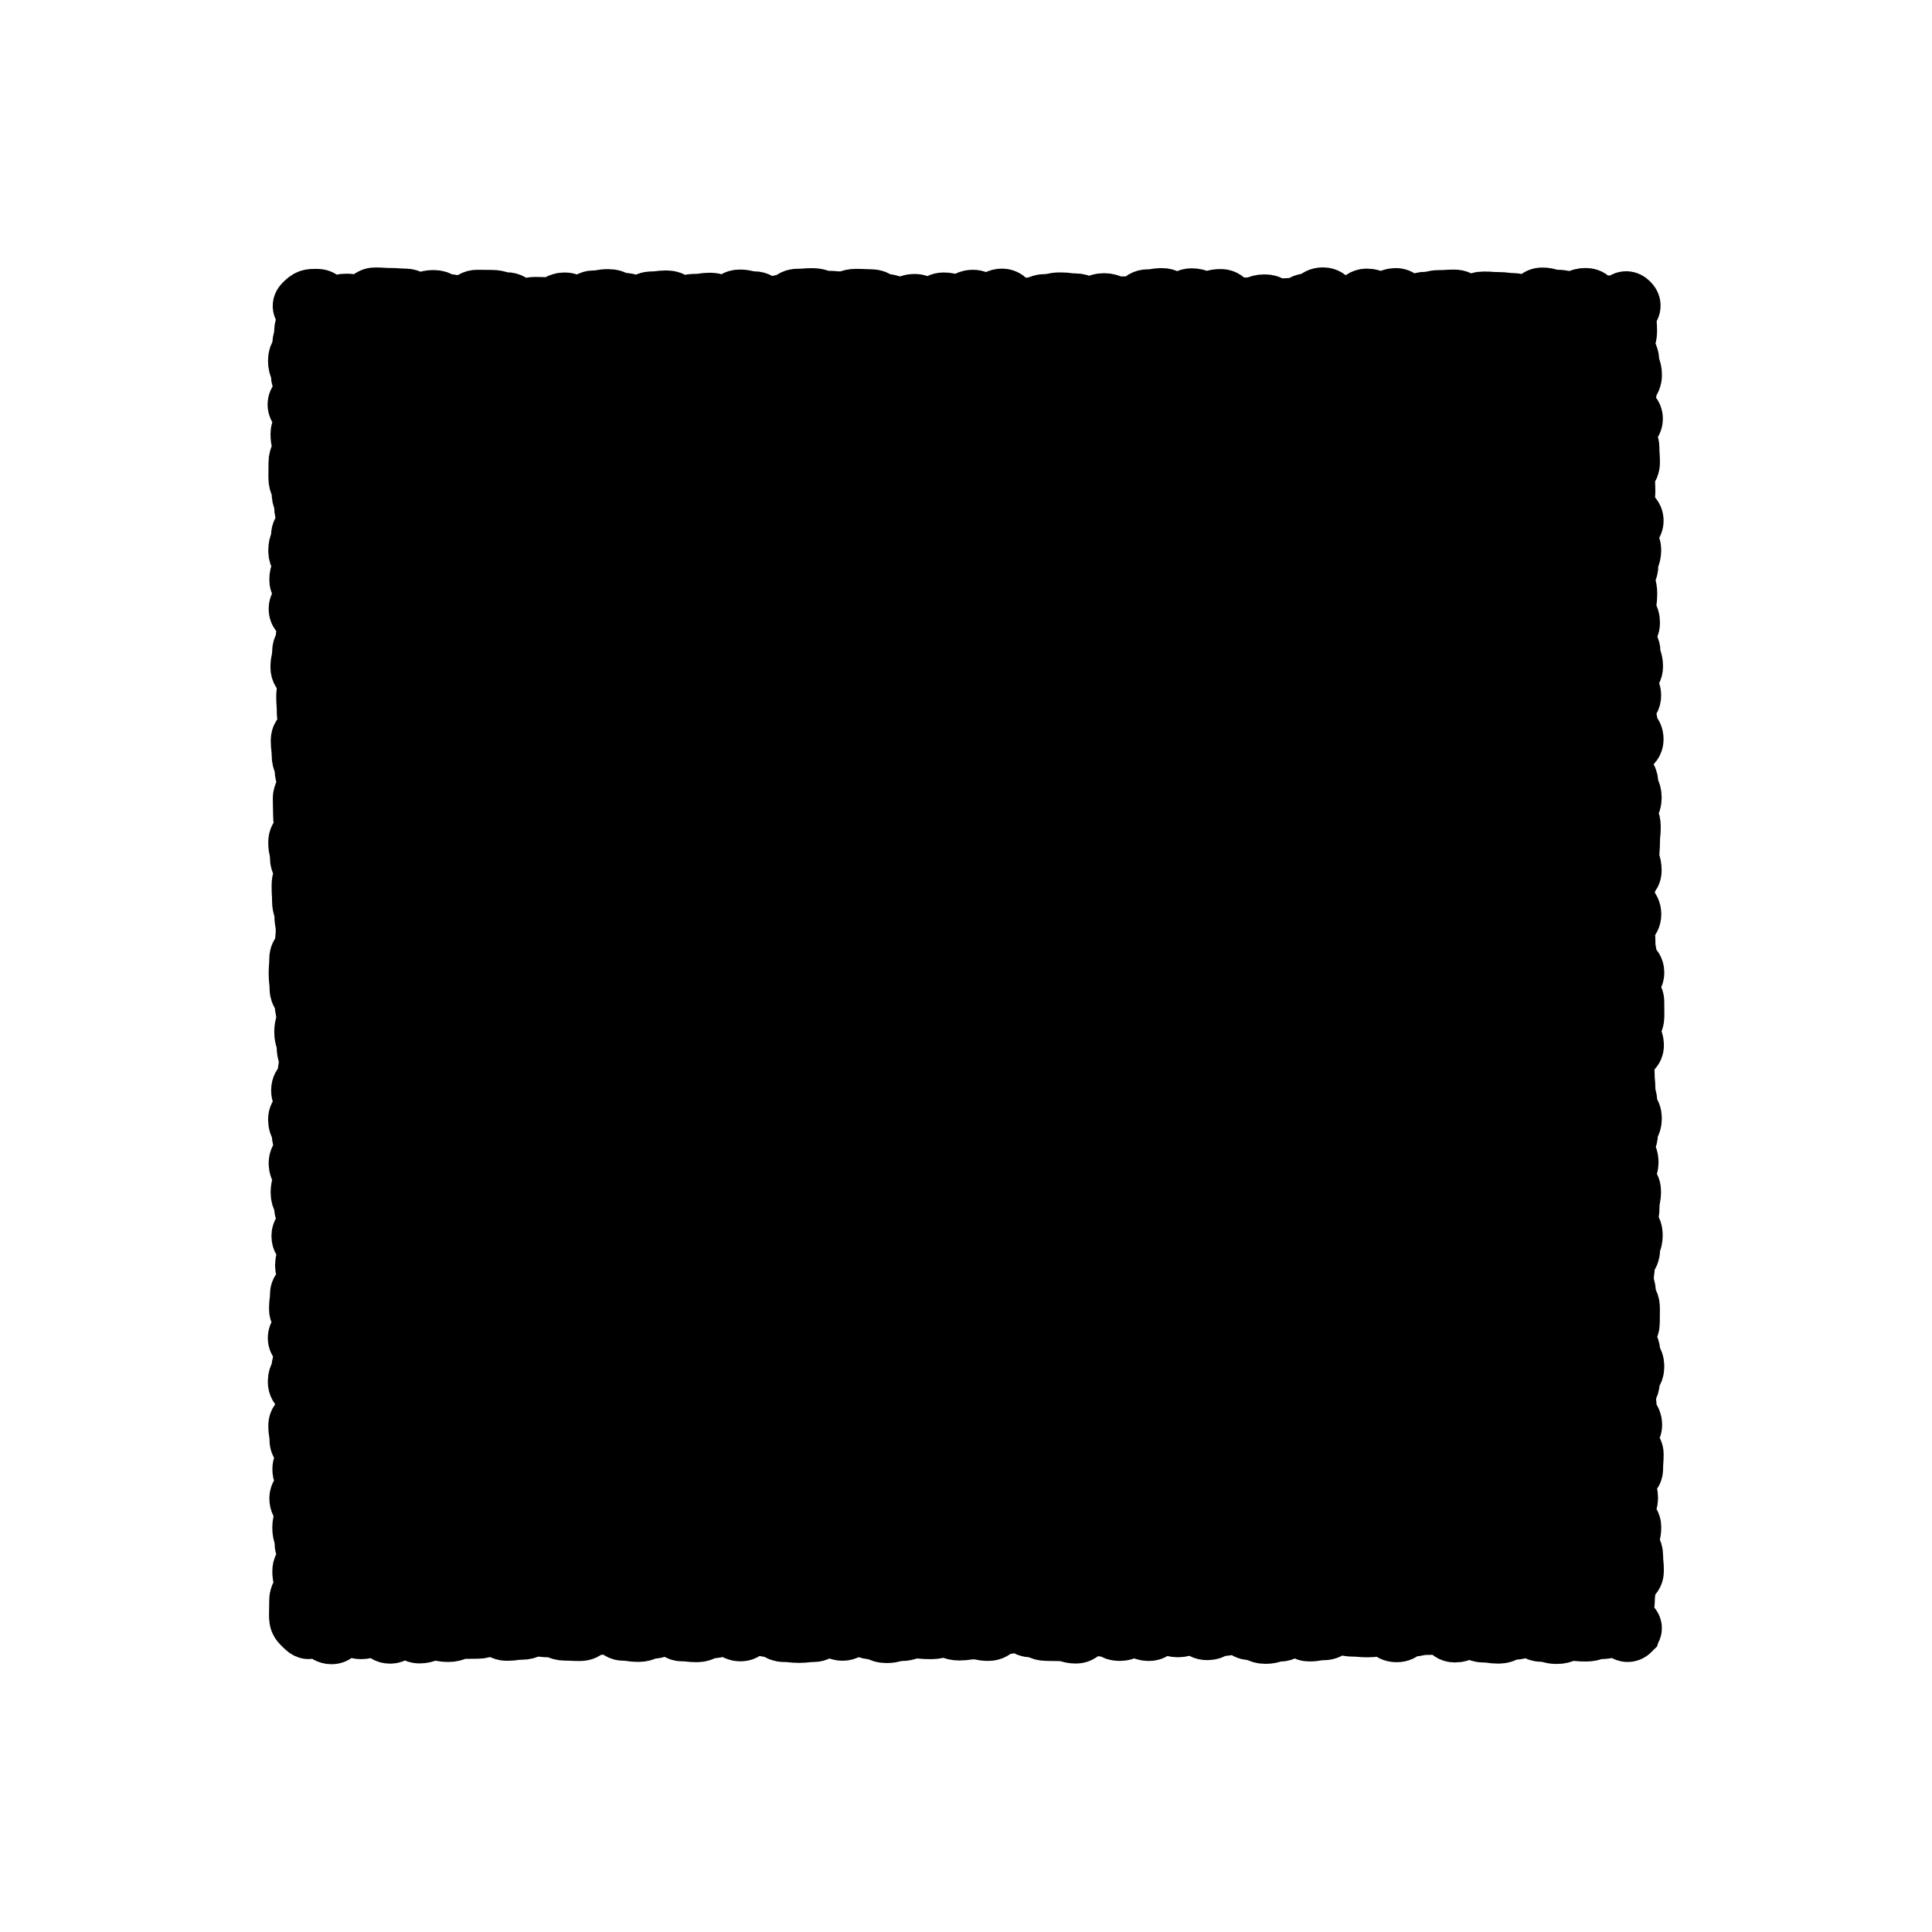
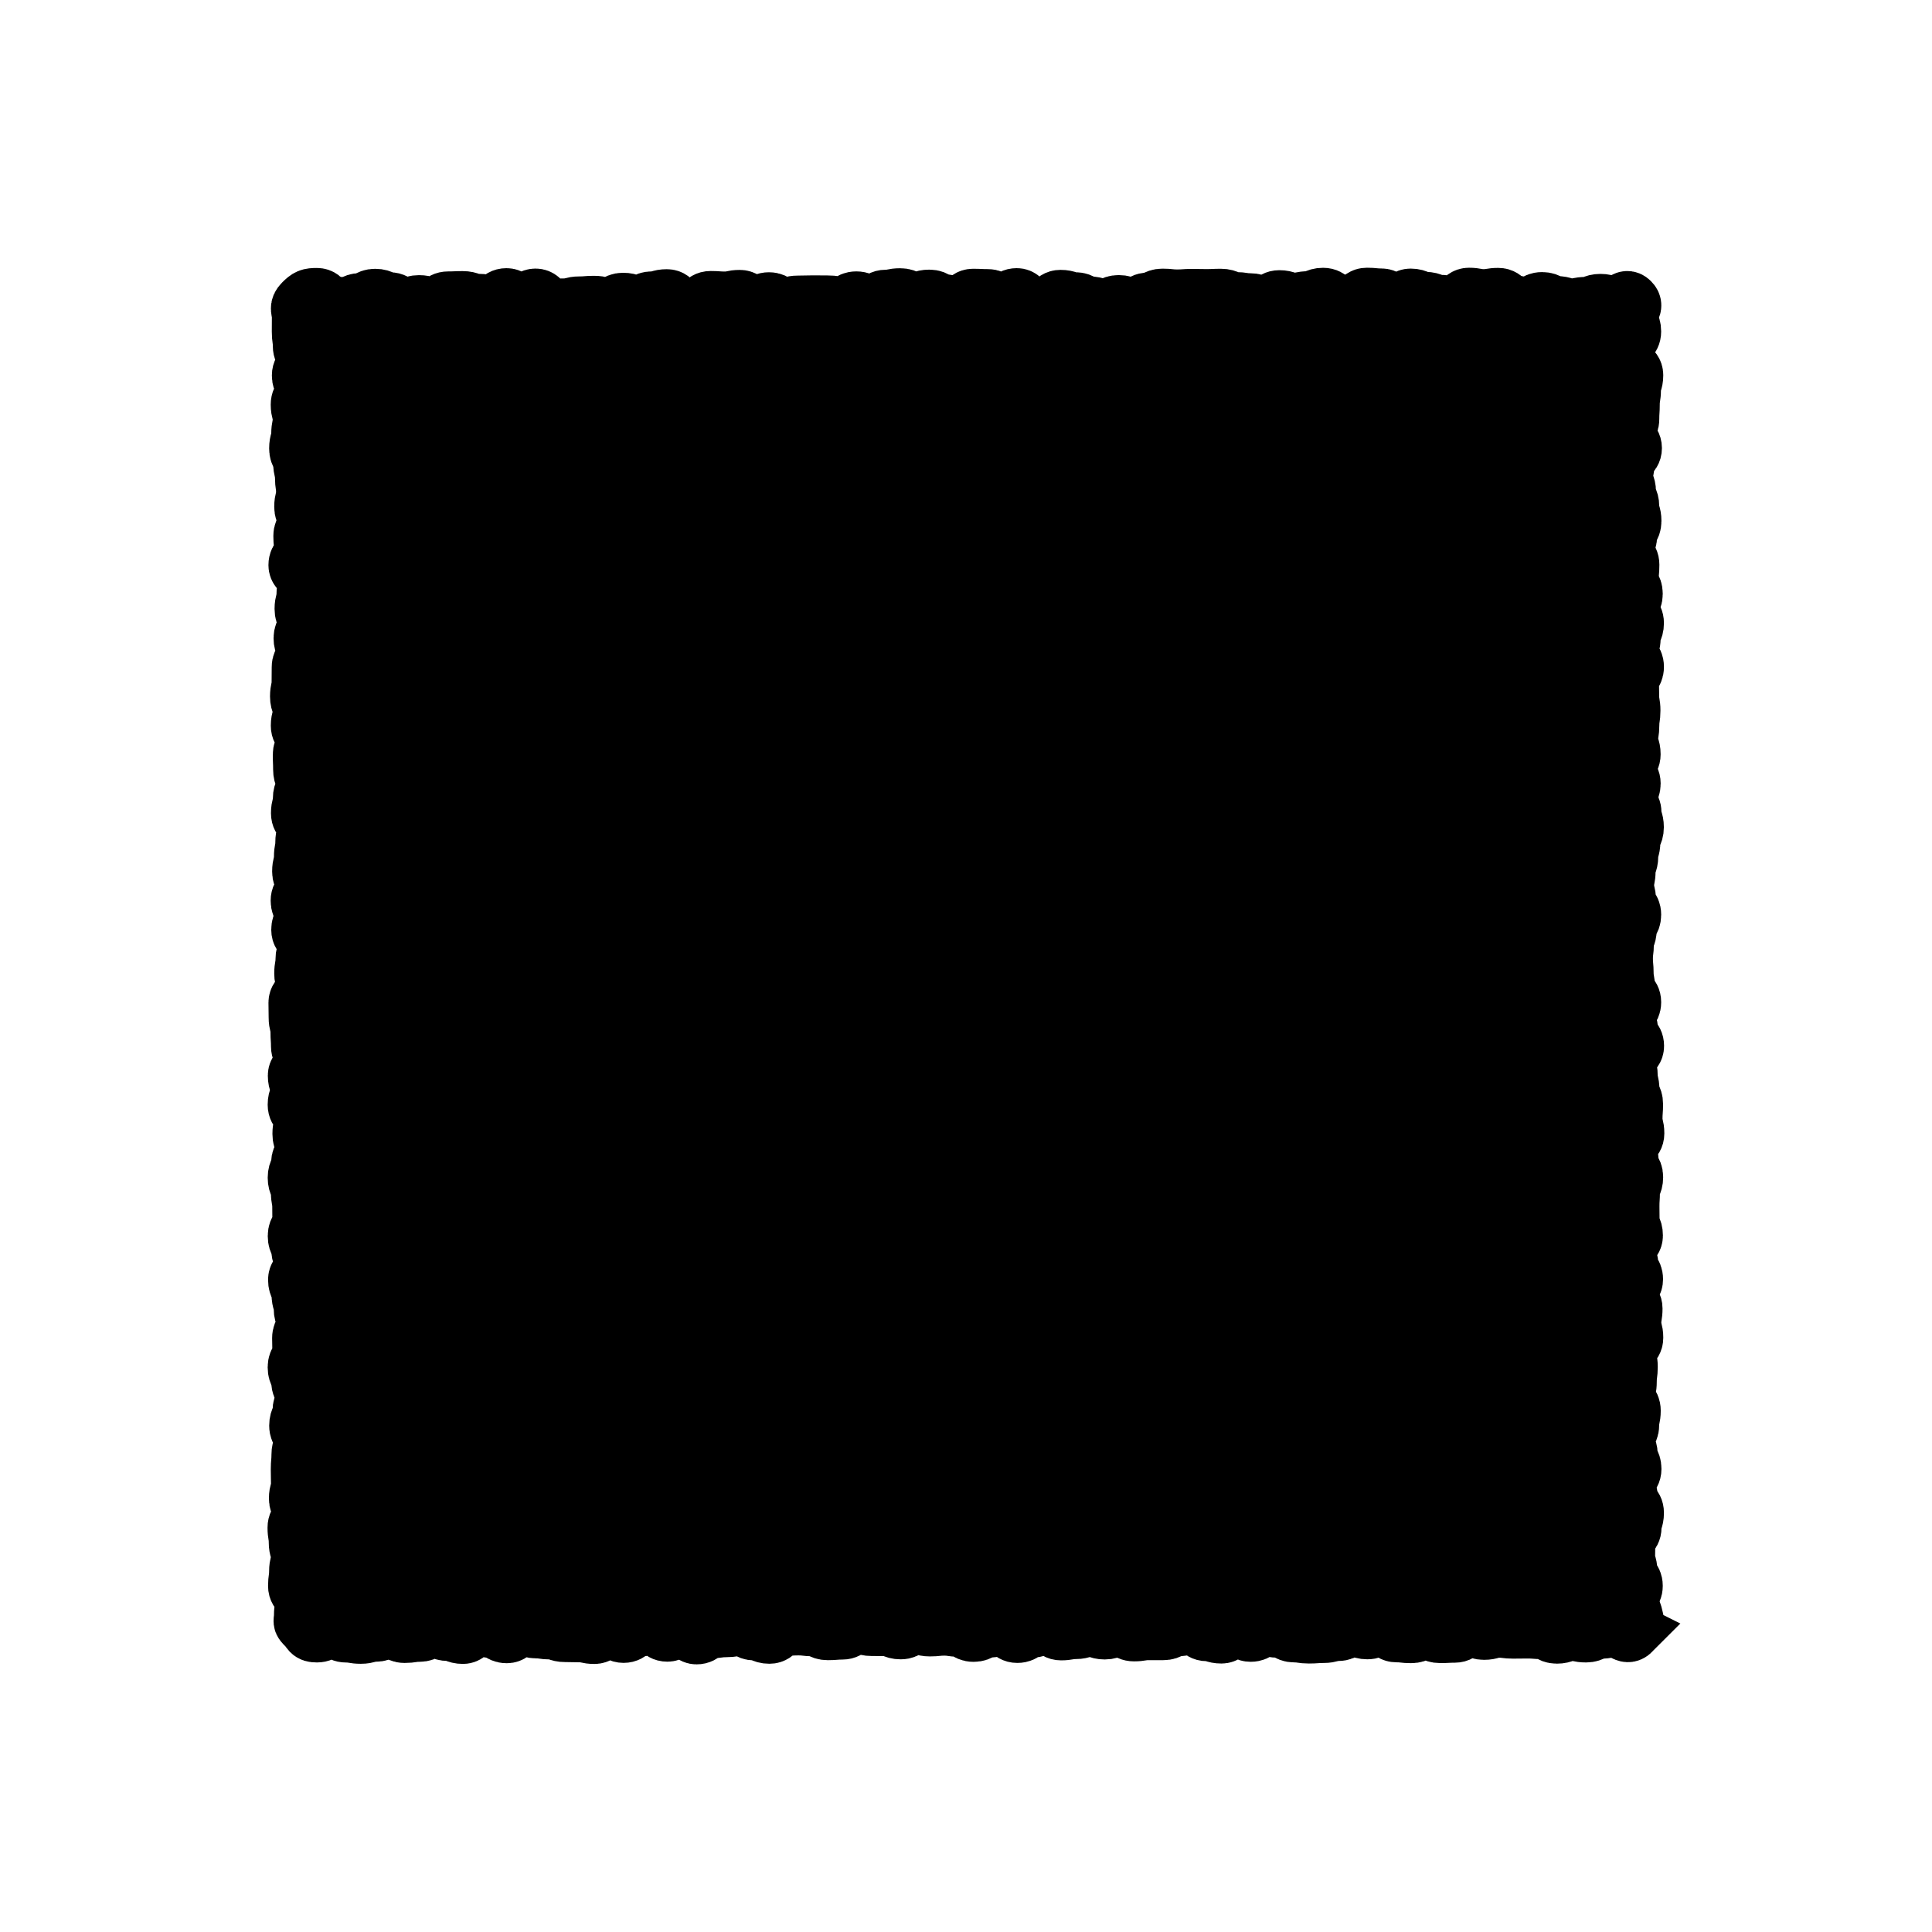
- <svg xmlns="http://www.w3.org/2000/svg" id="eraser" width="500" height="500" viewBox="0 0 500 500">
-   <path d="M422.18,422.17c-1.33,1.34-2.29-.72-4.18-.72s-1.89.42-3.77.42-1.89.63-3.78.63-1.89-.16-3.77-.16-1.89.79-3.77.79-1.89-.54-3.77-.54-1.89-1.15-3.77-1.15-1.89.6-3.77.6-1.89,1-3.77,1-1.89-.28-3.77-.28-1.89-.99-3.77-.99-1.89.97-3.77.97-1.89-2.09-3.78-2.09-1.89.15-3.77.15-1.89.42-3.77.42-1.89,1.46-3.77,1.46-1.89-1.51-3.77-1.51-1.89.24-3.77.24-1.89-.18-3.77-.18-1.89-.57-3.77-.57-1.89,1.5-3.78,1.5-1.89.32-3.77.32-1.89-2.03-3.77-2.03-1.89,2.06-3.77,2.06-1.89.59-3.77.59-1.89-.95-3.77-.95-1.89-1.57-3.77-1.57-1.89.49-3.78.49-1.89,1.07-3.77,1.07-1.89-1.63-3.77-1.63-1.89.89-3.77.89-1.89-.95-3.77-.95-1.89,1.91-3.77,1.91-1.89-1.07-3.78-1.07-1.89,1.06-3.78,1.06-1.89-1.12-3.77-1.12-1.89-.31-3.77-.31-1.89,2.1-3.77,2.1-1.89-.62-3.78-.62-1.89-.06-3.78-.06-1.88-.9-3.77-.9-1.89-1.18-3.77-1.18-1.89.38-3.77.38-1.89,1.7-3.78,1.7-1.89-.4-3.77-.4-1.89.29-3.77.29-1.89-.7-3.77-.7-1.89.36-3.77.36-1.89-.17-3.77-.17-1.89.66-3.77.66-1.89.52-3.78.52-1.89-.96-3.78-.96-1.89-1.51-3.77-1.51-1.89,1.87-3.77,1.87-1.89-1.5-3.77-1.5-1.89,1.83-3.77,1.83-1.89.22-3.78.22-1.89-.22-3.78-.22-1.89-1.25-3.77-1.25-1.89-1.08-3.77-1.08-1.89,2.15-3.78,2.15-1.89-1.42-3.78-1.42-1.89.64-3.78.64-1.89,1-3.77,1-1.89-.22-3.78-.22-1.89-2.16-3.78-2.16-1.89,1.46-3.78,1.46-1.89.85-3.78.85-1.89-.3-3.78-.3-1.89-1.92-3.78-1.92-1.89.51-3.78.51-1.89,1.48-3.78,1.48-1.89-.1-3.78-.1-1.89-.84-3.78-.84-1.89-.21-3.78-.21-1.89.82-3.78.82-1.89.27-3.78.27-1.89-1.42-3.77-1.42-1.89.89-3.78.89-1.89.04-3.78.04-1.89.79-3.78.79-1.89-.34-3.78-.34-1.89.72-3.78.72-1.89-2.19-3.78-2.19-1.89,2.25-3.78,2.25-1.89-1.97-3.78-1.97-1.89.81-3.78.81-1.89-1.61-3.78-1.61-1.89,2.92-3.78,2.92-1.89-1.78-3.79-1.78-1.95,1.14-3.29-.2-1.64-1.39-1.64-3.27.06-1.89.06-3.77,1.28-1.89,1.28-3.78-.48-1.89-.48-3.77,1.53-1.89,1.53-3.77-.97-1.89-.97-3.77-.57-1.89-.57-3.77.73-1.89.73-3.77-1.49-1.89-1.49-3.77,2.23-1.89,2.23-3.77-1.45-1.89-1.45-3.77,1.47-1.89,1.47-3.77-2.21-1.89-2.21-3.78-.31-1.89-.31-3.77,2.3-1.89,2.3-3.77-.61-1.89-.61-3.77-1.82-1.89-1.82-3.77.97-1.89.97-3.77,1.89-1.89,1.89-3.77-2.86-1.89-2.86-3.77,2.24-1.89,2.24-3.78-1.93-1.89-1.93-3.77.25-1.89.25-3.77,2.34-1.89,2.34-3.77-1.02-1.89-1.02-3.77.97-1.89.97-3.77-1.91-1.89-1.91-3.77,2-1.89,2-3.78-1.3-1.89-1.3-3.77-.91-1.89-.91-3.77.62-1.89.62-3.77-1.13-1.89-1.13-3.77,1.66-1.89,1.66-3.77-.85-1.89-.85-3.78-.96-1.89-.96-3.78,2.09-1.89,2.09-3.77-1.3-1.89-1.3-3.77,1.65-1.89,1.65-3.77.33-1.89.33-3.78-.55-1.89-.55-3.78-.62-1.88-.62-3.77.51-1.89.51-3.77-.41-1.89-.41-3.77-1.32-1.89-1.32-3.78-.23-1.89-.23-3.77.16-1.89.16-3.77,1.48-1.89,1.48-3.77.19-1.89.19-3.77-.34-1.89-.34-3.77-.61-1.89-.61-3.77-.12-1.89-.12-3.78.48-1.89.48-3.78-.92-1.89-.92-3.77-.43-1.89-.43-3.77,1.47-1.89,1.47-3.77-.22-1.89-.22-3.77-.07-1.89-.07-3.78,1.27-1.89,1.27-3.78-.79-1.89-.79-3.77-.77-1.89-.77-3.77-.24-1.89-.24-3.78,1.97-1.89,1.97-3.78-.41-1.89-.41-3.78-.14-1.89-.14-3.77.43-1.89.43-3.78-1.93-1.89-1.93-3.78.42-1.89.42-3.78.96-1.89.96-3.78.58-1.89.58-3.78-2.42-1.89-2.42-3.78,2.18-1.89,2.18-3.78-2.01-1.89-2.01-3.78.77-1.89.77-3.78-1.04-1.89-1.04-3.78.71-1.89.71-3.78,1.6-1.89,1.6-3.78-.78-1.89-.78-3.78-.67-1.89-.67-3.77-.83-1.89-.83-3.78.03-1.89.03-3.78.88-1.89.88-3.78-.36-1.89-.36-3.78,2.04-1.89,2.04-3.78-2.8-1.89-2.8-3.78,2.97-1.89,2.97-3.78-2.1-1.89-2.1-3.78-.76-1.89-.76-3.78,1.1-1.89,1.1-3.78.49-1.89.49-3.78,1.15-1.89,1.15-3.79-2.46-2.22-1.13-3.56,1.66-1.36,3.55-1.36,1.89,2,3.77,2,1.89-.75,3.78-.75,1.89.41,3.77.41,1.89-2.02,3.77-2.02,1.89.13,3.77.13,1.89.15,3.77.15,1.89,1,3.77,1,1.89-.61,3.77-.61,1.89,1.07,3.77,1.07,1.89.7,3.77.7,1.89-1.84,3.77-1.84,1.89.04,3.78.04,1.89.6,3.77.6,1.89,1.74,3.77,1.74,1.89-.53,3.77-.53,1.89.08,3.77.08,1.89-1.23,3.77-1.23,1.89,1.45,3.77,1.45,1.89-1.98,3.77-1.98,1.89-.34,3.78-.34,1.89.96,3.77.96,1.89.73,3.77.73,1.89-1.1,3.77-1.1,1.89-.25,3.77-.25,1.89,1.26,3.77,1.26,1.89-.37,3.77-.37,1.89-.3,3.78-.3,1.89,1.15,3.77,1.15,1.89-1.97,3.77-1.97,1.89.46,3.77.46,1.89,1.84,3.77,1.84,1.89-1.01,3.77-1.01,1.89-1.5,3.78-1.5,1.89-.15,3.78-.15,1.89.68,3.77.68,1.89.17,3.77.17,1.89-.67,3.77-.67,1.89.1,3.78.1,1.89,1.23,3.78,1.23,1.88,1.02,3.77,1.02,1.89-1.03,3.77-1.03,1.89,1.27,3.77,1.27,1.89-1.65,3.78-1.65,1.89.66,3.77.66,1.89-1.36,3.77-1.36,1.89,1.4,3.77,1.4,1.89-1.7,3.77-1.7,1.89,2.35,3.77,2.35,1.89-.05,3.77-.05,1.89-.9,3.78-.9,1.89-.42,3.78-.42,1.89.25,3.77.25,1.89.9,3.77.9,1.89-.95,3.77-.95,1.89.85,3.77.85,1.89-.04,3.78-.04,1.89-1.81,3.78-1.81,1.89-.31,3.77-.31,1.89,1.85,3.77,1.85,1.89-1.8,3.78-1.8,1.89.74,3.78.74,1.89-.55,3.78-.55,1.89,2.19,3.77,2.19,1.89-.01,3.78-.01,1.89-.8,3.78-.8,1.89,1.05,3.78,1.05,1.89-.12,3.78-.12,1.89-1.21,3.78-1.21,1.89-1.53,3.78-1.53,1.89,1.99,3.78,1.99,1.89.47,3.78.47,1.89-2.14,3.78-2.14,1.89.96,3.78.96,1.89-1.1,3.78-1.1,1.89,2.69,3.78,2.69,1.89-1.72,3.78-1.72,1.89-.45,3.77-.45,1.89-.13,3.78-.13,1.89,1.49,3.78,1.49,1.89-.99,3.78-.99,1.89.14,3.78.14,1.89.25,3.78.25,1.89,1.26,3.78,1.26,1.89-2.68,3.78-2.68,1.89.57,3.78.57,1.89.38,3.78.38,1.89-.83,3.78-.83,1.89,2.03,3.78,2.03,1.89-.13,3.79-.13,2.46-1.93,3.81-.59-.58,1.91-.58,3.79.15,1.89.15,3.77-.73,1.89-.73,3.78,1.27,1.89,1.27,3.77.72,1.89.72,3.77-1.31,1.89-1.31,3.77-.95,1.89-.95,3.77,2.5,1.89,2.5,3.77-2.36,1.89-2.36,3.77,1.46,1.89,1.46,3.77.14,1.89.14,3.77-1.29,1.89-1.29,3.77.1,1.89.1,3.78-.29,1.89-.29,3.77,2.43,1.89,2.43,3.77-2.61,1.89-2.61,3.77,1.99,1.89,1.99,3.77-.72,1.89-.72,3.77-.86,1.89-.86,3.77.55,1.89.55,3.77-.24,1.89-.24,3.78.95,1.89.95,3.77-1.61,1.89-1.61,3.77,1.74,1.89,1.74,3.77.66,1.89.66,3.77-1.77,1.89-1.77,3.77,1.28,1.89,1.28,3.77-1.86,1.89-1.86,3.78,1.01,1.89,1.01,3.77,1.48,1.89,1.48,3.77-2.28,1.89-2.28,3.77-.45,1.89-.45,3.77,1.35,1.89,1.35,3.77.89,1.89.89,3.78-.96,1.89-.96,3.78.72,1.89.72,3.77-.2,1.89-.2,3.77-.15,1.89-.15,3.77.58,1.89.58,3.78-2.24,1.89-2.24,3.78.66,1.88.66,3.77,1.49,1.89,1.49,3.77-1.68,1.89-1.68,3.77.17,1.89.17,3.78.37,1.89.37,3.77,1.92,1.89,1.92,3.77-2.24,1.89-2.24,3.77,2.23,1.89,2.23,3.77.02,1.89.02,3.77-1.14,1.89-1.14,3.77,1.03,1.89,1.03,3.78-2.81,1.89-2.81,3.78.41,1.89.41,3.77.19,1.89.19,3.77.51,1.89.51,3.77,1.16,1.89,1.16,3.77-.99,1.89-.99,3.78-.89,1.89-.89,3.78,1.03,1.89,1.03,3.77-1.01,1.89-1.01,3.77,1.65,1.89,1.65,3.78-.38,1.89-.38,3.78-.27,1.89-.27,3.78,1.09,1.89,1.09,3.77-.69,1.89-.69,3.78-1.34,1.89-1.34,3.78-.28,1.89-.28,3.78.54,1.89.54,3.78,1.04,1.89,1.04,3.78-.03,1.89-.03,3.78-1.22,1.89-1.22,3.78,1.32,1.89,1.32,3.78,1.07,1.89,1.07,3.78-1.17,1.89-1.17,3.78-.99,1.89-.99,3.78.2,1.89.2,3.78,1.4,1.89,1.4,3.78-2.36,1.89-2.36,3.77,2.75,1.89,2.75,3.78-.14,1.89-.14,3.78-2.2,1.89-2.2,3.78.89,1.89.89,3.78-1.17,1.89-1.17,3.78,2,1.89,2,3.78-.47,1.89-.47,3.78.96,1.89.96,3.78.19,1.89.19,3.78-2.09,1.89-2.09,3.78-.25,1.89-.25,3.78-.74,2.29-.26,4.12c.57,2.18,3.03,2.52,1.69,3.86Z" />
-   <path d="M422.18,422.17c-1.33,1.34-2.29-.72-4.18-.72s-1.89.42-3.77.42-1.89.63-3.78.63-1.89-.16-3.77-.16-1.89.79-3.77.79-1.89-.54-3.77-.54-1.89-1.15-3.77-1.15-1.89.6-3.77.6-1.89,1-3.77,1-1.89-.28-3.77-.28-1.89-.99-3.77-.99-1.89.97-3.77.97-1.89-2.09-3.78-2.09-1.89.15-3.77.15-1.89.42-3.77.42-1.89,1.46-3.77,1.46-1.89-1.51-3.77-1.51-1.89.24-3.77.24-1.89-.18-3.77-.18-1.89-.57-3.77-.57-1.89,1.5-3.78,1.5-1.89.32-3.77.32-1.89-2.03-3.77-2.03-1.89,2.06-3.77,2.06-1.89.59-3.77.59-1.89-.95-3.77-.95-1.89-1.57-3.77-1.57-1.89.49-3.78.49-1.89,1.07-3.77,1.07-1.89-1.63-3.77-1.63-1.89.89-3.77.89-1.89-.95-3.77-.95-1.89,1.91-3.77,1.91-1.89-1.07-3.78-1.07-1.89,1.06-3.78,1.06-1.89-1.12-3.77-1.12-1.89-.31-3.77-.31-1.89,2.1-3.77,2.1-1.89-.62-3.78-.62-1.89-.06-3.78-.06-1.88-.9-3.77-.9-1.89-1.18-3.77-1.18-1.89.38-3.77.38-1.89,1.7-3.78,1.7-1.89-.4-3.77-.4-1.89.29-3.77.29-1.89-.7-3.77-.7-1.89.36-3.77.36-1.89-.17-3.77-.17-1.89.66-3.77.66-1.89.52-3.78.52-1.89-.96-3.78-.96-1.89-1.51-3.77-1.51-1.89,1.87-3.77,1.87-1.89-1.5-3.77-1.5-1.89,1.83-3.77,1.83-1.89.22-3.78.22-1.89-.22-3.78-.22-1.89-1.25-3.77-1.25-1.89-1.08-3.77-1.08-1.89,2.15-3.78,2.15-1.89-1.42-3.78-1.42-1.89.64-3.78.64-1.89,1-3.77,1-1.89-.22-3.78-.22-1.89-2.16-3.78-2.16-1.89,1.46-3.78,1.46-1.89.85-3.78.85-1.89-.3-3.78-.3-1.89-1.92-3.78-1.92-1.89.51-3.78.51-1.89,1.48-3.78,1.48-1.89-.1-3.78-.1-1.89-.84-3.78-.84-1.89-.21-3.78-.21-1.89.82-3.78.82-1.89.27-3.78.27-1.89-1.42-3.77-1.42-1.89.89-3.78.89-1.89.04-3.78.04-1.89.79-3.78.79-1.89-.34-3.78-.34-1.89.72-3.78.72-1.89-2.19-3.78-2.19-1.89,2.25-3.78,2.25-1.89-1.97-3.78-1.97-1.89.81-3.78.81-1.89-1.61-3.78-1.61-1.89,2.92-3.78,2.92-1.89-1.78-3.79-1.78-1.95,1.14-3.29-.2-1.64-1.39-1.64-3.27.06-1.89.06-3.77,1.28-1.89,1.28-3.78-.48-1.89-.48-3.77,1.53-1.89,1.53-3.77-.97-1.89-.97-3.77-.57-1.89-.57-3.77.73-1.89.73-3.77-1.49-1.89-1.49-3.77,2.23-1.89,2.23-3.77-1.45-1.89-1.45-3.77,1.47-1.89,1.47-3.77-2.21-1.89-2.21-3.78-.31-1.89-.31-3.77,2.3-1.89,2.3-3.77-.61-1.89-.61-3.77-1.82-1.89-1.82-3.77.97-1.89.97-3.77,1.89-1.89,1.89-3.77-2.86-1.89-2.86-3.77,2.24-1.89,2.24-3.78-1.93-1.89-1.93-3.77.25-1.89.25-3.77,2.34-1.89,2.34-3.77-1.02-1.89-1.02-3.77.97-1.89.97-3.77-1.91-1.89-1.91-3.77,2-1.89,2-3.78-1.3-1.89-1.3-3.77-.91-1.89-.91-3.77.62-1.89.62-3.77-1.13-1.89-1.13-3.77,1.66-1.89,1.66-3.77-.85-1.89-.85-3.78-.96-1.89-.96-3.78,2.09-1.89,2.09-3.77-1.3-1.89-1.3-3.77,1.65-1.89,1.65-3.77.33-1.89.33-3.78-.55-1.89-.55-3.78-.62-1.88-.62-3.77.51-1.89.51-3.77-.41-1.89-.41-3.77-1.32-1.89-1.32-3.78-.23-1.89-.23-3.77.16-1.89.16-3.77,1.48-1.89,1.48-3.77.19-1.89.19-3.77-.34-1.89-.34-3.77-.61-1.89-.61-3.77-.12-1.89-.12-3.78.48-1.89.48-3.78-.92-1.89-.92-3.77-.43-1.89-.43-3.77,1.47-1.89,1.47-3.77-.22-1.89-.22-3.77-.07-1.89-.07-3.78,1.27-1.89,1.27-3.78-.79-1.89-.79-3.77-.77-1.89-.77-3.77-.24-1.89-.24-3.78,1.97-1.89,1.97-3.78-.41-1.89-.41-3.78-.14-1.89-.14-3.77.43-1.89.43-3.78-1.93-1.89-1.93-3.78.42-1.89.42-3.78.96-1.89.96-3.78.58-1.89.58-3.78-2.42-1.89-2.42-3.78,2.18-1.89,2.18-3.78-2.01-1.89-2.01-3.78.77-1.89.77-3.78-1.04-1.89-1.04-3.78.71-1.89.71-3.78,1.6-1.89,1.6-3.78-.78-1.89-.78-3.78-.67-1.89-.67-3.77-.83-1.89-.83-3.78.03-1.89.03-3.78.88-1.89.88-3.78-.36-1.89-.36-3.78,2.04-1.89,2.04-3.78-2.8-1.89-2.8-3.78,2.97-1.89,2.97-3.78-2.1-1.89-2.1-3.78-.76-1.89-.76-3.78,1.1-1.89,1.1-3.78.49-1.89.49-3.78,1.15-1.89,1.15-3.79-2.46-2.22-1.13-3.56,1.66-1.36,3.55-1.36,1.89,2,3.77,2,1.89-.75,3.78-.75,1.89.41,3.77.41,1.89-2.02,3.77-2.02,1.89.13,3.77.13,1.89.15,3.77.15,1.89,1,3.77,1,1.89-.61,3.77-.61,1.89,1.07,3.77,1.07,1.89.7,3.77.7,1.89-1.84,3.77-1.84,1.89.04,3.78.04,1.89.6,3.77.6,1.89,1.74,3.77,1.74,1.89-.53,3.77-.53,1.89.08,3.77.08,1.89-1.23,3.77-1.23,1.89,1.45,3.77,1.45,1.89-1.98,3.77-1.98,1.89-.34,3.78-.34,1.89.96,3.77.96,1.89.73,3.77.73,1.89-1.1,3.77-1.1,1.89-.25,3.77-.25,1.89,1.26,3.77,1.26,1.89-.37,3.77-.37,1.89-.3,3.78-.3,1.89,1.15,3.77,1.15,1.89-1.97,3.77-1.97,1.89.46,3.77.46,1.89,1.84,3.77,1.84,1.89-1.01,3.77-1.01,1.89-1.5,3.78-1.5,1.89-.15,3.78-.15,1.89.68,3.77.68,1.89.17,3.77.17,1.89-.67,3.77-.67,1.89.1,3.78.1,1.89,1.23,3.78,1.23,1.88,1.02,3.77,1.02,1.89-1.03,3.77-1.03,1.89,1.27,3.77,1.27,1.89-1.65,3.78-1.65,1.89.66,3.77.66,1.89-1.36,3.77-1.36,1.89,1.4,3.77,1.4,1.89-1.7,3.77-1.7,1.89,2.35,3.77,2.35,1.89-.05,3.77-.05,1.89-.9,3.78-.9,1.89-.42,3.78-.42,1.89.25,3.77.25,1.89.9,3.77.9,1.89-.95,3.77-.95,1.89.85,3.77.85,1.89-.04,3.78-.04,1.89-1.81,3.78-1.81,1.89-.31,3.77-.31,1.89,1.85,3.77,1.85,1.89-1.8,3.78-1.8,1.89.74,3.78.74,1.89-.55,3.78-.55,1.89,2.19,3.77,2.19,1.89-.01,3.78-.01,1.89-.8,3.78-.8,1.89,1.05,3.78,1.05,1.89-.12,3.78-.12,1.89-1.21,3.78-1.21,1.89-1.53,3.78-1.53,1.89,1.99,3.78,1.99,1.89.47,3.78.47,1.89-2.14,3.78-2.14,1.89.96,3.78.96,1.89-1.1,3.78-1.1,1.89,2.69,3.78,2.69,1.89-1.72,3.78-1.72,1.89-.45,3.77-.45,1.89-.13,3.78-.13,1.89,1.49,3.78,1.49,1.89-.99,3.78-.99,1.89.14,3.78.14,1.89.25,3.78.25,1.89,1.26,3.78,1.26,1.89-2.68,3.78-2.68,1.89.57,3.78.57,1.89.38,3.78.38,1.89-.83,3.78-.83,1.89,2.03,3.78,2.03,1.89-.13,3.79-.13,2.46-1.93,3.81-.59-.58,1.91-.58,3.79.15,1.89.15,3.77-.73,1.89-.73,3.78,1.27,1.89,1.27,3.77.72,1.89.72,3.77-1.31,1.89-1.31,3.77-.95,1.89-.95,3.77,2.5,1.89,2.5,3.77-2.36,1.89-2.36,3.77,1.46,1.89,1.46,3.77.14,1.89.14,3.77-1.29,1.89-1.29,3.77.1,1.89.1,3.78-.29,1.89-.29,3.77,2.43,1.89,2.43,3.77-2.61,1.89-2.61,3.77,1.99,1.89,1.99,3.77-.72,1.89-.72,3.77-.86,1.89-.86,3.77.55,1.89.55,3.77-.24,1.89-.24,3.78.95,1.89.95,3.77-1.61,1.89-1.61,3.77,1.74,1.89,1.74,3.77.66,1.89.66,3.77-1.77,1.89-1.77,3.77,1.28,1.89,1.28,3.77-1.86,1.89-1.86,3.78,1.01,1.89,1.01,3.77,1.48,1.89,1.48,3.77-2.28,1.89-2.28,3.77-.45,1.89-.45,3.77,1.35,1.89,1.35,3.77.89,1.89.89,3.78-.96,1.89-.96,3.78.72,1.89.72,3.77-.2,1.89-.2,3.77-.15,1.89-.15,3.77.58,1.89.58,3.78-2.24,1.89-2.24,3.78.66,1.88.66,3.77,1.49,1.89,1.49,3.77-1.68,1.89-1.68,3.77.17,1.89.17,3.78.37,1.89.37,3.77,1.92,1.89,1.92,3.77-2.24,1.89-2.24,3.77,2.23,1.89,2.23,3.77.02,1.89.02,3.77-1.14,1.89-1.14,3.77,1.03,1.89,1.03,3.78-2.81,1.89-2.81,3.78.41,1.89.41,3.77.19,1.89.19,3.77.51,1.89.51,3.77,1.16,1.89,1.16,3.77-.99,1.89-.99,3.78-.89,1.89-.89,3.78,1.03,1.89,1.03,3.77-1.01,1.89-1.01,3.77,1.65,1.89,1.65,3.78-.38,1.89-.38,3.78-.27,1.89-.27,3.78,1.09,1.89,1.09,3.77-.69,1.89-.69,3.78-1.34,1.89-1.34,3.78-.28,1.89-.28,3.78.54,1.89.54,3.78,1.04,1.89,1.04,3.78-.03,1.89-.03,3.78-1.22,1.89-1.22,3.78,1.32,1.89,1.32,3.78,1.07,1.89,1.07,3.78-1.17,1.89-1.17,3.78-.99,1.89-.99,3.78.2,1.89.2,3.78,1.4,1.89,1.4,3.78-2.36,1.89-2.36,3.77,2.75,1.89,2.75,3.78-.14,1.89-.14,3.78-2.2,1.89-2.2,3.78.89,1.89.89,3.78-1.17,1.89-1.17,3.78,2,1.89,2,3.78-.47,1.89-.47,3.78.96,1.89.96,3.78.19,1.89.19,3.78-2.09,1.89-2.09,3.78-.25,1.89-.25,3.78-.74,2.29-.26,4.12c.57,2.18,3.03,2.52,1.69,3.86Z" style="fill: none; stroke: #000; stroke-miterlimit: 10; stroke-width: 15px;" />
+ <svg xmlns="http://www.w3.org/2000/svg" id="big" width="500" height="500" viewBox="0 0 500 500">
+   <path d="M422.229,422.228c-1.332,1.336-2.348-.795-4.234-.795s-1.887.321-3.774.321-1.888.985-3.775.985-1.887-.398-3.774-.398-1.887.711-3.773.711-1.886-1.176-3.773-1.176-1.886-.155-3.772-.155-1.886.033-3.772.033-1.886-.238-3.772-.238-1.886.55-3.773.55-1.887-1.103-3.773-1.103-1.887,1.842-3.774,1.842-1.888.098-3.775.098-1.887-.967-3.774-.967-1.887.986-3.773.986-1.886-.218-3.773-.218-1.886-2.014-3.773-2.014-1.886,1.234-3.773,1.234-1.887-.864-3.773-.864-1.887,1.303-3.774,1.303-1.888.513-3.775.513-1.887.14-3.775.14-1.887-.287-3.774-.287-1.887-1.201-3.773-1.201-1.887-.297-3.773-.297-1.887,1.341-3.774,1.341-1.887-1.974-3.774-1.974-1.888,2.419-3.775,2.419-1.887-.604-3.775-.604-1.887-1.789-3.774-1.789-1.887.504-3.774.504-1.887,1.023-3.774,1.023-1.887,0-3.774,0-1.888.307-3.775.307-1.888-1.429-3.775-1.429-1.887.938-3.774.938-1.887-.734-3.774-.734-1.887.633-3.774.633-1.888.335-3.775.335-1.888-1.877-3.776-1.877-1.885,1.177-3.769,1.177-1.885,1.364-3.771,1.364-1.887-1.772-3.773-1.772-1.888.377-3.776.377-1.887,1.113-3.774,1.113-1.886-1.312-3.772-1.312-1.885-.292-3.771-.292-1.885.203-3.77.203-1.886-.615-3.771-.615-1.886,1.364-3.773,1.364-1.888-.831-3.775-.831-1.888-.027-3.776-.027-1.887-.714-3.773-.714-1.886,1.635-3.772,1.635-1.886.157-3.772.157-1.887-1.003-3.774-1.003-1.888-.232-3.776-.232-1.888.116-3.776.116-1.887,2.045-3.774,2.045-1.887-.862-3.774-.862-1.888-1.117-3.775-1.117-1.889.286-3.778.286-1.888.268-3.775.268-1.887,1.582-3.774,1.582-1.888-2.898-3.776-2.898-1.889,2.204-3.777,2.204-1.888-1.743-3.775-1.743-1.888.411-3.776.411-1.889,1.645-3.778,1.645-1.888-1.918-3.776-1.918-1.889,2.194-3.778,2.194-1.888-.426-3.777-.426-1.889-.06-3.778-.06-1.889-.677-3.777-.677-1.889-.286-3.778-.286-1.889-1.088-3.777-1.088-1.889,2.345-3.777,2.345-1.887-1.324-3.773-1.324-1.889-1.329-3.778-1.329-1.888,2.835-3.775,2.835-1.89-.753-3.779-.753-1.888-.897-3.777-.897-1.889,1.106-3.779,1.106-1.89.295-3.78.295-1.89-1.324-3.78-1.324-1.89,1.008-3.78,1.008-1.89.532-3.779.532-1.89-.328-3.78-.328-1.89-1.456-3.781-1.456-1.893,1.438-3.787,1.438-1.482-.6-2.824-1.937-.798-.92-.798-2.806.354-1.887.354-3.774-1.884-1.888-1.884-3.775.274-1.887.274-3.774.453-1.887.453-3.773-.547-1.886-.547-3.773-.314-1.886-.314-3.772,1.566-1.886,1.566-3.772-1.206-1.886-1.206-3.772.533-1.886.533-3.773-.052-1.887-.052-3.773.172-1.887.172-3.774.726-1.888.726-3.775-1.309-1.887-1.309-3.774.863-1.887.863-3.773.973-1.886.973-3.773-1.288-1.886-1.288-3.773-.943-1.886-.943-3.773,1.216-1.887,1.216-3.773-.062-1.887-.062-3.774,1.278-1.888,1.278-3.775-.862-1.887-.862-3.775-.565-1.887-.565-3.774-.903-1.887-.903-3.773,2.234-1.887,2.234-3.773-1.364-1.887-1.364-3.774-.951-1.887-.951-3.774,1.191-1.888,1.191-3.775-.024-1.887-.024-3.775-.352-1.887-.352-3.774-.827-1.887-.827-3.774.878-1.887.878-3.774,1.243-1.887,1.243-3.774-.897-1.888-.897-3.775.397-1.888.397-3.775-1.628-1.887-1.628-3.774.725-1.887.725-3.774-.686-1.887-.686-3.774,2.438-1.888,2.438-3.775-1.62-1.888-1.62-3.776-.133-1.885-.133-3.769-.473-1.885-.473-3.771-.047-1.887-.047-3.773,2.229-1.888,2.229-3.776-.735-1.887-.735-3.774.331-1.886.331-3.772.862-1.885.862-3.771-1.967-1.885-1.967-3.77,1.029-1.886,1.029-3.771-1.181-1.886-1.181-3.773,1.578-1.888,1.578-3.775-1.195-1.888-1.195-3.776.466-1.887.466-3.773.355-1.886.355-3.772.512-1.886.512-3.772-1.637-1.887-1.637-3.774.493-1.888.493-3.776.844-1.888.844-3.776-.781-1.887-.781-3.774-.081-1.887-.081-3.774,1.122-1.888,1.122-3.775-1.639-1.889-1.639-3.778.571-1.888.571-3.775-.775-1.887-.775-3.774.412-1.888.412-3.776.027-1.889.027-3.777,1.331-1.888,1.331-3.775-.851-1.888-.851-3.776,1.255-1.889,1.255-3.778-.997-1.888-.997-3.776.499-1.889.499-3.778.545-1.888.545-3.777-2.627-1.889-2.627-3.778,1.467-1.889,1.467-3.777-.197-1.889-.197-3.778,1.322-1.889,1.322-3.777-1.094-1.889-1.094-3.777.474-1.887.474-3.773-.284-1.889-.284-3.778-.454-1.888-.454-3.775-1.052-1.89-1.052-3.779.541-1.888.541-3.777.374-1.889.374-3.779-.508-1.89-.508-3.78,1.435-1.89,1.435-3.78-1.136-1.89-1.136-3.78,1.763-1.89,1.763-3.779-1.515-1.89-1.515-3.78-.267-1.89-.267-3.781.018-1.893.018-3.787-.83-2.316.506-3.657,1.757-1.516,3.643-1.516,1.887,2.316,3.774,2.316,1.888.024,3.775.024,1.887-1.015,3.774-1.015,1.887-1.109,3.773-1.109,1.886.903,3.773.903,1.886,1.665,3.772,1.665,1.886-.928,3.772-.928,1.886.604,3.772.604,1.886-1.566,3.773-1.566,1.887-.084,3.773-.084,1.887.693,3.774.693,1.888.294,3.775.294,1.887-1.746,3.774-1.746,1.887,2.361,3.773,2.361,1.886-2.258,3.773-2.258,1.886,2.666,3.773,2.666,1.886-.116,3.773-.116,1.887-.517,3.773-.517,1.887-.159,3.774-.159,1.888.462,3.775.462,1.887-1.247,3.775-1.247,1.887.698,3.774.698,1.887-1.059,3.773-1.059,1.887-.565,3.773-.565,1.887,2.267,3.774,2.267,1.887,0,3.774,0,1.888-1.801,3.775-1.801,1.887.137,3.775.137,1.887-.417,3.774-.417,1.887,2.102,3.774,2.102,1.887-1.497,3.774-1.497,1.887,1.381,3.774,1.381,1.888-.518,3.775-.518,1.888-.06,3.775-.06,1.887.02,3.774.02,1.887.265,3.774.265,1.887-1.312,3.774-1.312,1.888,1.43,3.775,1.43,1.888-1.855,3.776-1.855,1.885-.388,3.769-.388,1.885,1.032,3.771,1.032,1.887-.673,3.773-.673,1.888,1.217,3.776,1.217,1.887.734,3.774.734,1.886-2.175,3.772-2.175,1.885.09,3.771.09,1.885,1.392,3.77,1.392,1.886-1.644,3.771-1.644,1.886,2.814,3.773,2.814,1.888-.399,3.775-.399,1.888-1.969,3.776-1.969,1.887.609,3.773.609,1.886,1.105,3.772,1.105,1.886.642,3.772.642,1.887-1.005,3.774-1.005,1.888.945,3.776.945,1.888-1.583,3.776-1.583,1.887-1.026,3.774-1.026,1.887.205,3.774.205,1.888-.138,3.775-.138,1.889.046,3.778.046,1.888-.085,3.775-.085,1.887.857,3.774.857,1.888.302,3.776.302,1.889.921,3.777.921,1.888-1.711,3.775-1.711,1.888.656,3.776.656,1.889-.389,3.778-.389,1.888-.886,3.776-.886,1.889,1.609,3.778,1.609,1.888.452,3.777.452,1.889-2.078,3.778-2.078,1.889.192,3.777.192,1.889,2.384,3.778,2.384,1.889-2.355,3.777-2.355,1.889.85,3.777.85,1.887.775,3.773.775,1.889.411,3.778.411,1.888-2.254,3.775-2.254,1.89.359,3.779.359,1.888-.319,3.777-.319,1.889,1.944,3.779,1.944,1.89.451,3.78.451,1.89-1.311,3.78-1.311,1.89,1.037,3.78,1.037,1.89.598,3.779.598,1.89-.376,3.78-.376,1.89-.79,3.781-.79,1.893.717,3.787.717,2.632-2.391,3.973-1.054-.465,2.074-.465,3.96.917,1.887.917,3.774-1.5,1.888-1.5,3.775-.152,1.887-.152,3.774,2.196,1.887,2.196,3.773-.598,1.886-.598,3.773-.307,1.886-.307,3.772-.124,1.886-.124,3.772-1.247,1.886-1.247,3.772,1.931,1.886,1.931,3.773-1.903,1.887-1.903,3.773-.366,1.887-.366,3.774.732,1.888.732,3.775.843,1.887.843,3.774.566,1.887.566,3.773-1.107,1.886-1.107,3.773-.926,1.886-.926,3.773,1.5,1.886,1.5,3.773-.171,1.887-.171,3.773,1.044,1.887,1.044,3.774-1.176,1.888-1.176,3.775,1.482,1.887,1.482,3.775-.849,1.887-.849,3.774-.503,1.887-.503,3.773,1.355,1.887,1.355,3.773-1.28,1.887-1.28,3.774.043,1.887.043,3.774.334,1.888.334,3.775-.291,1.887-.291,3.775-.291,1.887-.291,3.774.628,1.887.628,3.774-1.645,1.887-1.645,3.774,1.653,1.887,1.653,3.774-1.095,1.888-1.095,3.775,1.303,1.888,1.303,3.775.618,1.887.618,3.774-.903,1.887-.903,3.774-.549,1.887-.549,3.774-.69,1.888-.69,3.775-.374,1.888-.374,3.776.478,1.885.478,3.769,1.346,1.885,1.346,3.771-1.152,1.887-1.152,3.773-.739,1.888-.739,3.776-.246,1.887-.246,3.774.183,1.886.183,3.772.351,1.885.351,3.771,1.604,1.885,1.604,3.77-1.381,1.886-1.381,3.771.583,1.886.583,3.773,1.548,1.888,1.548,3.775-2.232,1.888-2.232,3.776.574,1.887.574,3.773.449,1.886.449,3.772.947,1.886.947,3.772-.144,1.887-.144,3.774.472,1.888.472,3.776-1.832,1.888-1.832,3.776.349,1.887.349,3.774,1.178,1.887,1.178,3.774-.836,1.888-.836,3.775-.124,1.889-.124,3.778.035,1.888.035,3.775.861,1.887.861,3.774-2.129,1.888-2.129,3.776.931,1.889.931,3.777,1.233,1.888,1.233,3.775-2.049,1.888-2.049,3.776,1.915,1.889,1.915,3.778-.311,1.888-.311,3.776.505,1.889.505,3.778-1.842,1.888-1.842,3.777.414,1.889.414,3.778-.256,1.889-.256,3.777-.331,1.889-.331,3.778,1.359,1.889,1.359,3.777-.412,1.889-.412,3.777-1.276,1.887-1.276,3.773.893,1.889.893,3.778.978,1.888.978,3.775-1.711,1.89-1.711,3.779.79,1.888.79,3.777,1.565,1.889,1.565,3.779-.62,1.89-.62,3.78-1.617,1.89-1.617,3.78-.05,1.89-.05,3.78.592,1.89.592,3.779,1.391,1.89,1.391,3.78-1.393,1.89-1.393,3.781.801,1.702,1.292,3.531c.592,2.203.844,3.161-.493,4.502Z" />
+   <path d="M422.229,422.228c-1.332,1.336-2.348-.795-4.234-.795s-1.887.321-3.774.321-1.888.985-3.775.985-1.887-.398-3.774-.398-1.887.711-3.773.711-1.886-1.176-3.773-1.176-1.886-.155-3.772-.155-1.886.033-3.772.033-1.886-.238-3.772-.238-1.886.55-3.773.55-1.887-1.103-3.773-1.103-1.887,1.842-3.774,1.842-1.888.098-3.775.098-1.887-.967-3.774-.967-1.887.986-3.773.986-1.886-.218-3.773-.218-1.886-2.014-3.773-2.014-1.886,1.234-3.773,1.234-1.887-.864-3.773-.864-1.887,1.303-3.774,1.303-1.888.513-3.775.513-1.887.14-3.775.14-1.887-.287-3.774-.287-1.887-1.201-3.773-1.201-1.887-.297-3.773-.297-1.887,1.341-3.774,1.341-1.887-1.974-3.774-1.974-1.888,2.419-3.775,2.419-1.887-.604-3.775-.604-1.887-1.789-3.774-1.789-1.887.504-3.774.504-1.887,1.023-3.774,1.023-1.887,0-3.774,0-1.888.307-3.775.307-1.888-1.429-3.775-1.429-1.887.938-3.774.938-1.887-.734-3.774-.734-1.887.633-3.774.633-1.888.335-3.775.335-1.888-1.877-3.776-1.877-1.885,1.177-3.769,1.177-1.885,1.364-3.771,1.364-1.887-1.772-3.773-1.772-1.888.377-3.776.377-1.887,1.113-3.774,1.113-1.886-1.312-3.772-1.312-1.885-.292-3.771-.292-1.885.203-3.77.203-1.886-.615-3.771-.615-1.886,1.364-3.773,1.364-1.888-.831-3.775-.831-1.888-.027-3.776-.027-1.887-.714-3.773-.714-1.886,1.635-3.772,1.635-1.886.157-3.772.157-1.887-1.003-3.774-1.003-1.888-.232-3.776-.232-1.888.116-3.776.116-1.887,2.045-3.774,2.045-1.887-.862-3.774-.862-1.888-1.117-3.775-1.117-1.889.286-3.778.286-1.888.268-3.775.268-1.887,1.582-3.774,1.582-1.888-2.898-3.776-2.898-1.889,2.204-3.777,2.204-1.888-1.743-3.775-1.743-1.888.411-3.776.411-1.889,1.645-3.778,1.645-1.888-1.918-3.776-1.918-1.889,2.194-3.778,2.194-1.888-.426-3.777-.426-1.889-.06-3.778-.06-1.889-.677-3.777-.677-1.889-.286-3.778-.286-1.889-1.088-3.777-1.088-1.889,2.345-3.777,2.345-1.887-1.324-3.773-1.324-1.889-1.329-3.778-1.329-1.888,2.835-3.775,2.835-1.89-.753-3.779-.753-1.888-.897-3.777-.897-1.889,1.106-3.779,1.106-1.89.295-3.78.295-1.89-1.324-3.78-1.324-1.89,1.008-3.78,1.008-1.89.532-3.779.532-1.89-.328-3.78-.328-1.89-1.456-3.781-1.456-1.893,1.438-3.787,1.438-1.482-.6-2.824-1.937-.798-.92-.798-2.806.354-1.887.354-3.774-1.884-1.888-1.884-3.775.274-1.887.274-3.774.453-1.887.453-3.773-.547-1.886-.547-3.773-.314-1.886-.314-3.772,1.566-1.886,1.566-3.772-1.206-1.886-1.206-3.772.533-1.886.533-3.773-.052-1.887-.052-3.773.172-1.887.172-3.774.726-1.888.726-3.775-1.309-1.887-1.309-3.774.863-1.887.863-3.773.973-1.886.973-3.773-1.288-1.886-1.288-3.773-.943-1.886-.943-3.773,1.216-1.887,1.216-3.773-.062-1.887-.062-3.774,1.278-1.888,1.278-3.775-.862-1.887-.862-3.775-.565-1.887-.565-3.774-.903-1.887-.903-3.773,2.234-1.887,2.234-3.773-1.364-1.887-1.364-3.774-.951-1.887-.951-3.774,1.191-1.888,1.191-3.775-.024-1.887-.024-3.775-.352-1.887-.352-3.774-.827-1.887-.827-3.774.878-1.887.878-3.774,1.243-1.887,1.243-3.774-.897-1.888-.897-3.775.397-1.888.397-3.775-1.628-1.887-1.628-3.774.725-1.887.725-3.774-.686-1.887-.686-3.774,2.438-1.888,2.438-3.775-1.62-1.888-1.62-3.776-.133-1.885-.133-3.769-.473-1.885-.473-3.771-.047-1.887-.047-3.773,2.229-1.888,2.229-3.776-.735-1.887-.735-3.774.331-1.886.331-3.772.862-1.885.862-3.771-1.967-1.885-1.967-3.77,1.029-1.886,1.029-3.771-1.181-1.886-1.181-3.773,1.578-1.888,1.578-3.775-1.195-1.888-1.195-3.776.466-1.887.466-3.773.355-1.886.355-3.772.512-1.886.512-3.772-1.637-1.887-1.637-3.774.493-1.888.493-3.776.844-1.888.844-3.776-.781-1.887-.781-3.774-.081-1.887-.081-3.774,1.122-1.888,1.122-3.775-1.639-1.889-1.639-3.778.571-1.888.571-3.775-.775-1.887-.775-3.774.412-1.888.412-3.776.027-1.889.027-3.777,1.331-1.888,1.331-3.775-.851-1.888-.851-3.776,1.255-1.889,1.255-3.778-.997-1.888-.997-3.776.499-1.889.499-3.778.545-1.888.545-3.777-2.627-1.889-2.627-3.778,1.467-1.889,1.467-3.777-.197-1.889-.197-3.778,1.322-1.889,1.322-3.777-1.094-1.889-1.094-3.777.474-1.887.474-3.773-.284-1.889-.284-3.778-.454-1.888-.454-3.775-1.052-1.89-1.052-3.779.541-1.888.541-3.777.374-1.889.374-3.779-.508-1.89-.508-3.78,1.435-1.89,1.435-3.78-1.136-1.89-1.136-3.78,1.763-1.89,1.763-3.779-1.515-1.89-1.515-3.78-.267-1.89-.267-3.781.018-1.893.018-3.787-.83-2.316.506-3.657,1.757-1.516,3.643-1.516,1.887,2.316,3.774,2.316,1.888.024,3.775.024,1.887-1.015,3.774-1.015,1.887-1.109,3.773-1.109,1.886.903,3.773.903,1.886,1.665,3.772,1.665,1.886-.928,3.772-.928,1.886.604,3.772.604,1.886-1.566,3.773-1.566,1.887-.084,3.773-.084,1.887.693,3.774.693,1.888.294,3.775.294,1.887-1.746,3.774-1.746,1.887,2.361,3.773,2.361,1.886-2.258,3.773-2.258,1.886,2.666,3.773,2.666,1.886-.116,3.773-.116,1.887-.517,3.773-.517,1.887-.159,3.774-.159,1.888.462,3.775.462,1.887-1.247,3.775-1.247,1.887.698,3.774.698,1.887-1.059,3.773-1.059,1.887-.565,3.773-.565,1.887,2.267,3.774,2.267,1.887,0,3.774,0,1.888-1.801,3.775-1.801,1.887.137,3.775.137,1.887-.417,3.774-.417,1.887,2.102,3.774,2.102,1.887-1.497,3.774-1.497,1.887,1.381,3.774,1.381,1.888-.518,3.775-.518,1.888-.06,3.775-.06,1.887.02,3.774.02,1.887.265,3.774.265,1.887-1.312,3.774-1.312,1.888,1.43,3.775,1.43,1.888-1.855,3.776-1.855,1.885-.388,3.769-.388,1.885,1.032,3.771,1.032,1.887-.673,3.773-.673,1.888,1.217,3.776,1.217,1.887.734,3.774.734,1.886-2.175,3.772-2.175,1.885.09,3.771.09,1.885,1.392,3.77,1.392,1.886-1.644,3.771-1.644,1.886,2.814,3.773,2.814,1.888-.399,3.775-.399,1.888-1.969,3.776-1.969,1.887.609,3.773.609,1.886,1.105,3.772,1.105,1.886.642,3.772.642,1.887-1.005,3.774-1.005,1.888.945,3.776.945,1.888-1.583,3.776-1.583,1.887-1.026,3.774-1.026,1.887.205,3.774.205,1.888-.138,3.775-.138,1.889.046,3.778.046,1.888-.085,3.775-.085,1.887.857,3.774.857,1.888.302,3.776.302,1.889.921,3.777.921,1.888-1.711,3.775-1.711,1.888.656,3.776.656,1.889-.389,3.778-.389,1.888-.886,3.776-.886,1.889,1.609,3.778,1.609,1.888.452,3.777.452,1.889-2.078,3.778-2.078,1.889.192,3.777.192,1.889,2.384,3.778,2.384,1.889-2.355,3.777-2.355,1.889.85,3.777.85,1.887.775,3.773.775,1.889.411,3.778.411,1.888-2.254,3.775-2.254,1.89.359,3.779.359,1.888-.319,3.777-.319,1.889,1.944,3.779,1.944,1.89.451,3.78.451,1.89-1.311,3.78-1.311,1.89,1.037,3.78,1.037,1.89.598,3.779.598,1.89-.376,3.78-.376,1.89-.79,3.781-.79,1.893.717,3.787.717,2.632-2.391,3.973-1.054-.465,2.074-.465,3.96.917,1.887.917,3.774-1.5,1.888-1.5,3.775-.152,1.887-.152,3.774,2.196,1.887,2.196,3.773-.598,1.886-.598,3.773-.307,1.886-.307,3.772-.124,1.886-.124,3.772-1.247,1.886-1.247,3.772,1.931,1.886,1.931,3.773-1.903,1.887-1.903,3.773-.366,1.887-.366,3.774.732,1.888.732,3.775.843,1.887.843,3.774.566,1.887.566,3.773-1.107,1.886-1.107,3.773-.926,1.886-.926,3.773,1.5,1.886,1.5,3.773-.171,1.887-.171,3.773,1.044,1.887,1.044,3.774-1.176,1.888-1.176,3.775,1.482,1.887,1.482,3.775-.849,1.887-.849,3.774-.503,1.887-.503,3.773,1.355,1.887,1.355,3.773-1.28,1.887-1.28,3.774.043,1.887.043,3.774.334,1.888.334,3.775-.291,1.887-.291,3.775-.291,1.887-.291,3.774.628,1.887.628,3.774-1.645,1.887-1.645,3.774,1.653,1.887,1.653,3.774-1.095,1.888-1.095,3.775,1.303,1.888,1.303,3.775.618,1.887.618,3.774-.903,1.887-.903,3.774-.549,1.887-.549,3.774-.69,1.888-.69,3.775-.374,1.888-.374,3.776.478,1.885.478,3.769,1.346,1.885,1.346,3.771-1.152,1.887-1.152,3.773-.739,1.888-.739,3.776-.246,1.887-.246,3.774.183,1.886.183,3.772.351,1.885.351,3.771,1.604,1.885,1.604,3.77-1.381,1.886-1.381,3.771.583,1.886.583,3.773,1.548,1.888,1.548,3.775-2.232,1.888-2.232,3.776.574,1.887.574,3.773.449,1.886.449,3.772.947,1.886.947,3.772-.144,1.887-.144,3.774.472,1.888.472,3.776-1.832,1.888-1.832,3.776.349,1.887.349,3.774,1.178,1.887,1.178,3.774-.836,1.888-.836,3.775-.124,1.889-.124,3.778.035,1.888.035,3.775.861,1.887.861,3.774-2.129,1.888-2.129,3.776.931,1.889.931,3.777,1.233,1.888,1.233,3.775-2.049,1.888-2.049,3.776,1.915,1.889,1.915,3.778-.311,1.888-.311,3.776.505,1.889.505,3.778-1.842,1.888-1.842,3.777.414,1.889.414,3.778-.256,1.889-.256,3.777-.331,1.889-.331,3.778,1.359,1.889,1.359,3.777-.412,1.889-.412,3.777-1.276,1.887-1.276,3.773.893,1.889.893,3.778.978,1.888.978,3.775-1.711,1.89-1.711,3.779.79,1.888.79,3.777,1.565,1.889,1.565,3.779-.62,1.89-.62,3.78-1.617,1.89-1.617,3.78-.05,1.89-.05,3.78.592,1.89.592,3.779,1.391,1.89,1.391,3.78-1.393,1.89-1.393,3.781.801,1.702,1.292,3.531c.592,2.203.844,3.161-.493,4.502Z" style="fill: none; stroke: #000; stroke-miterlimit: 10; stroke-width: 15px;" />
</svg>
